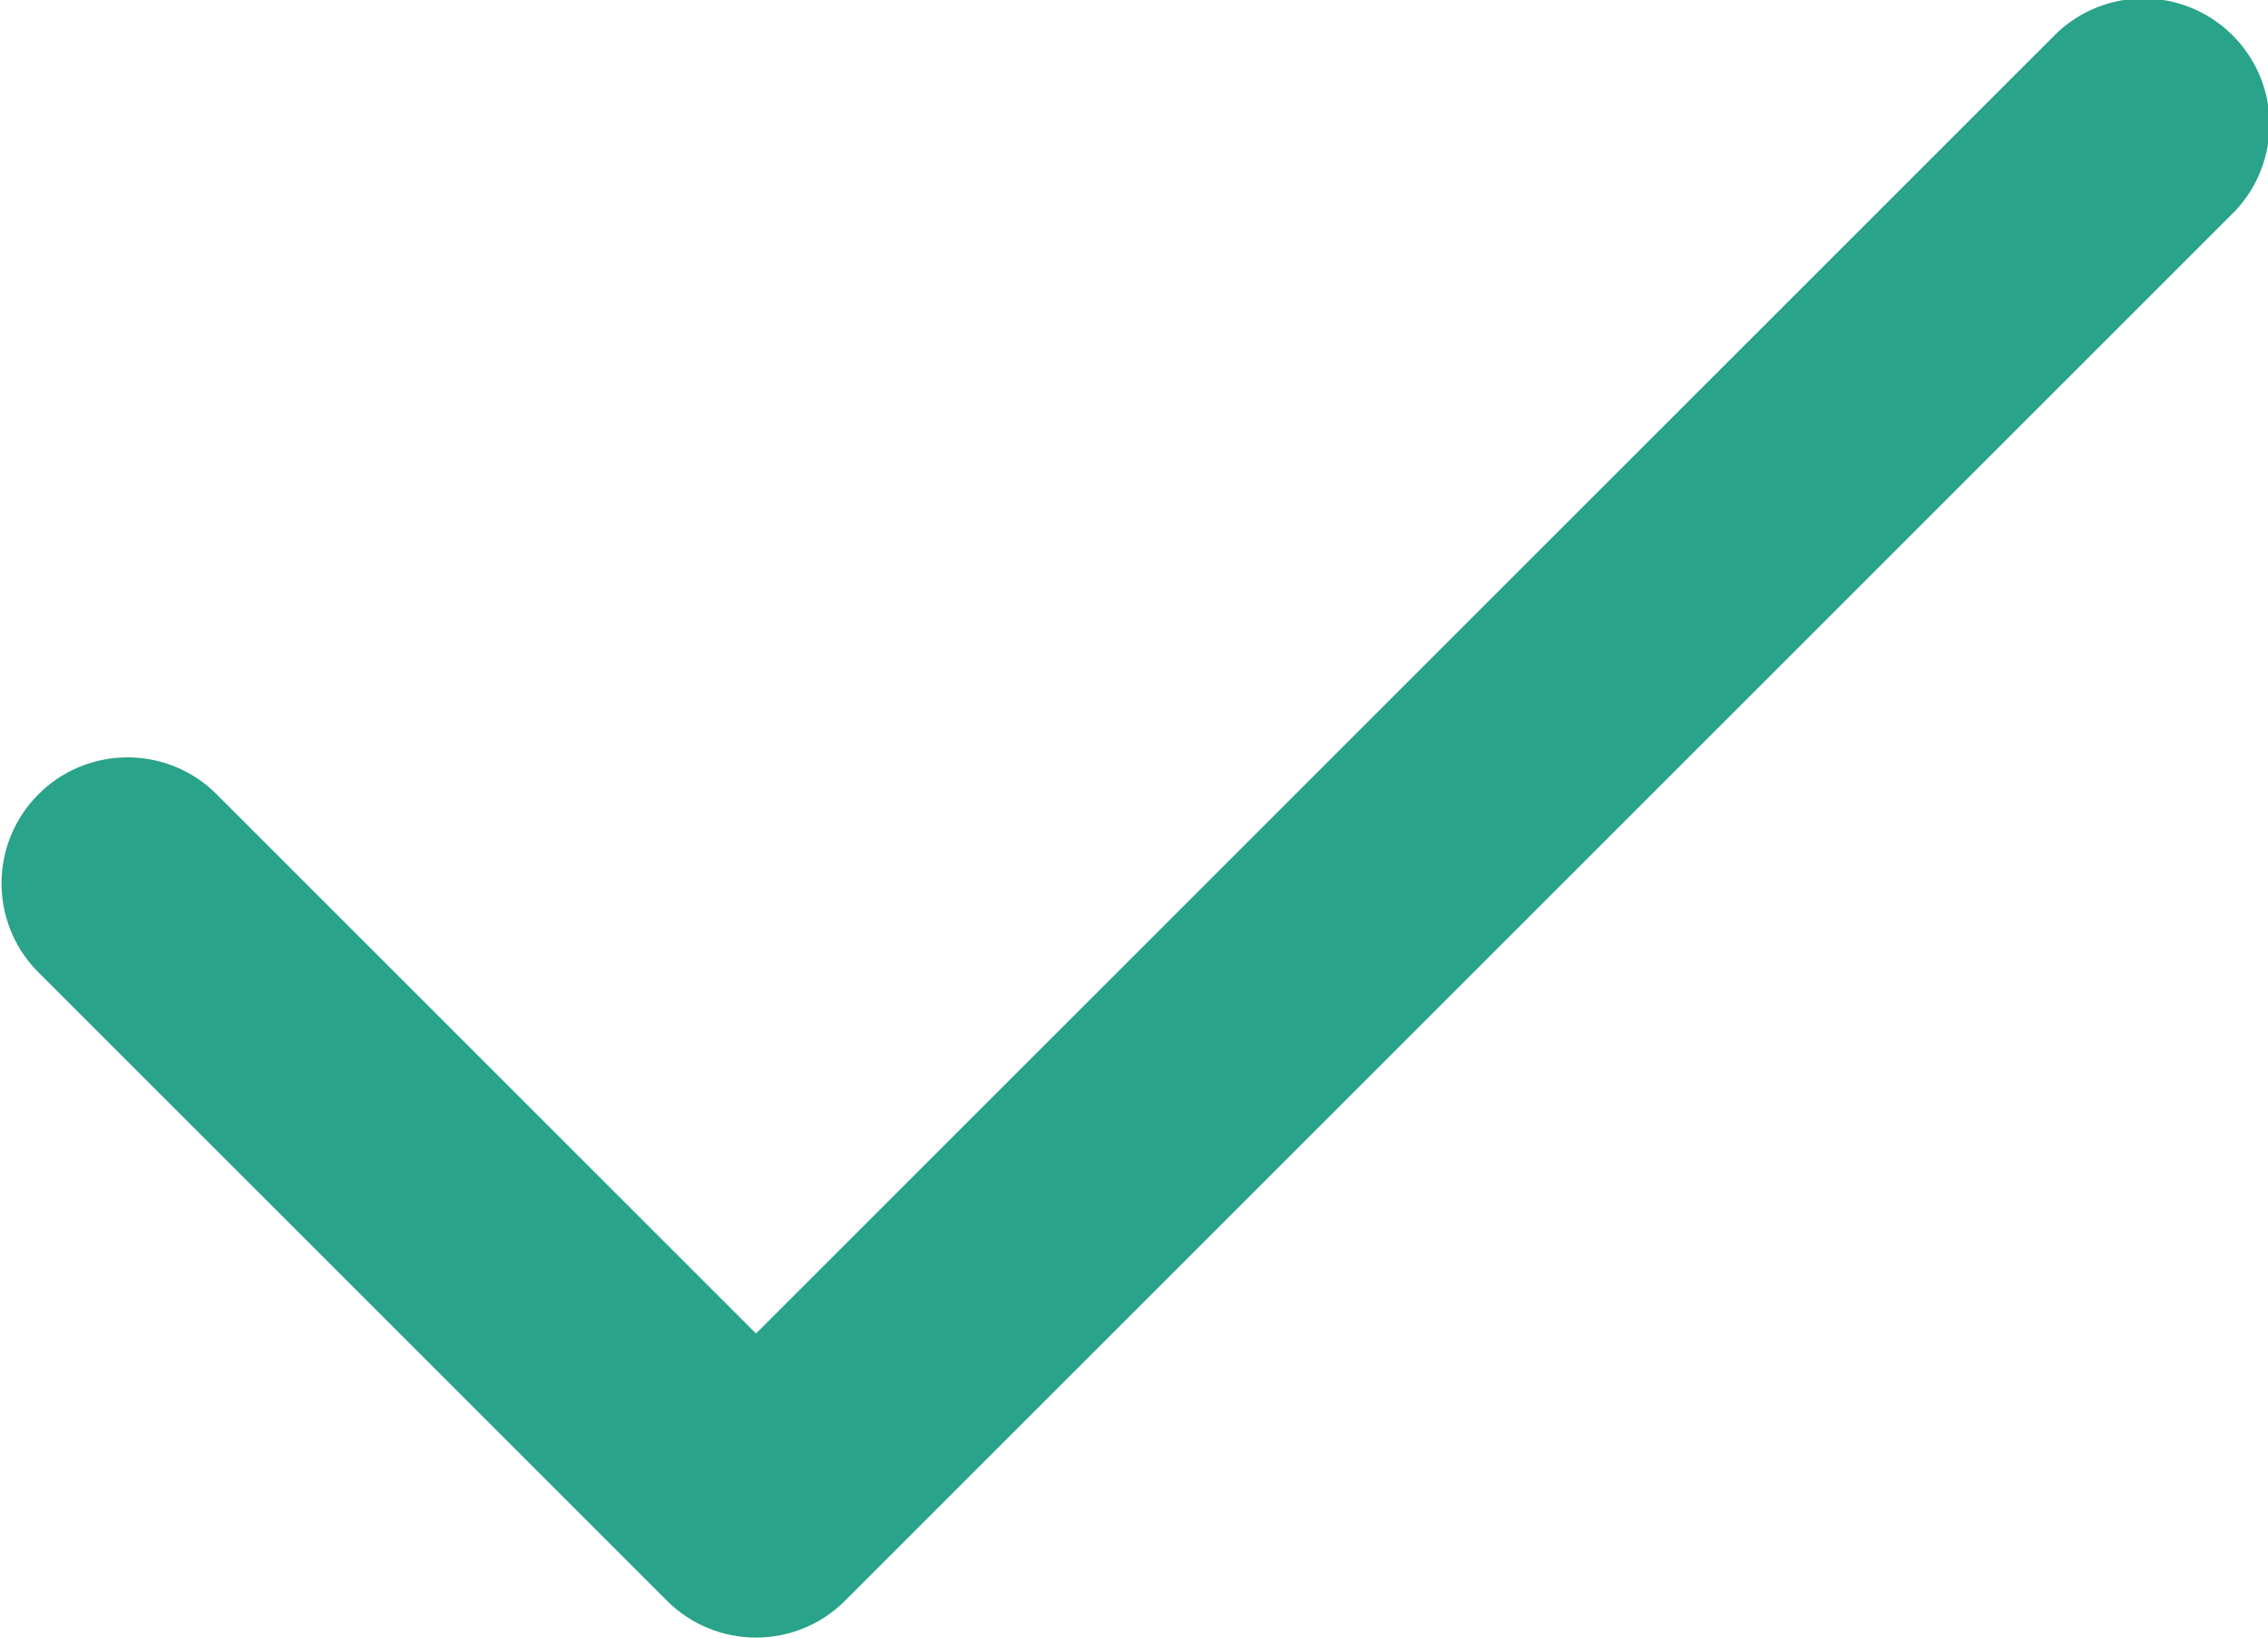
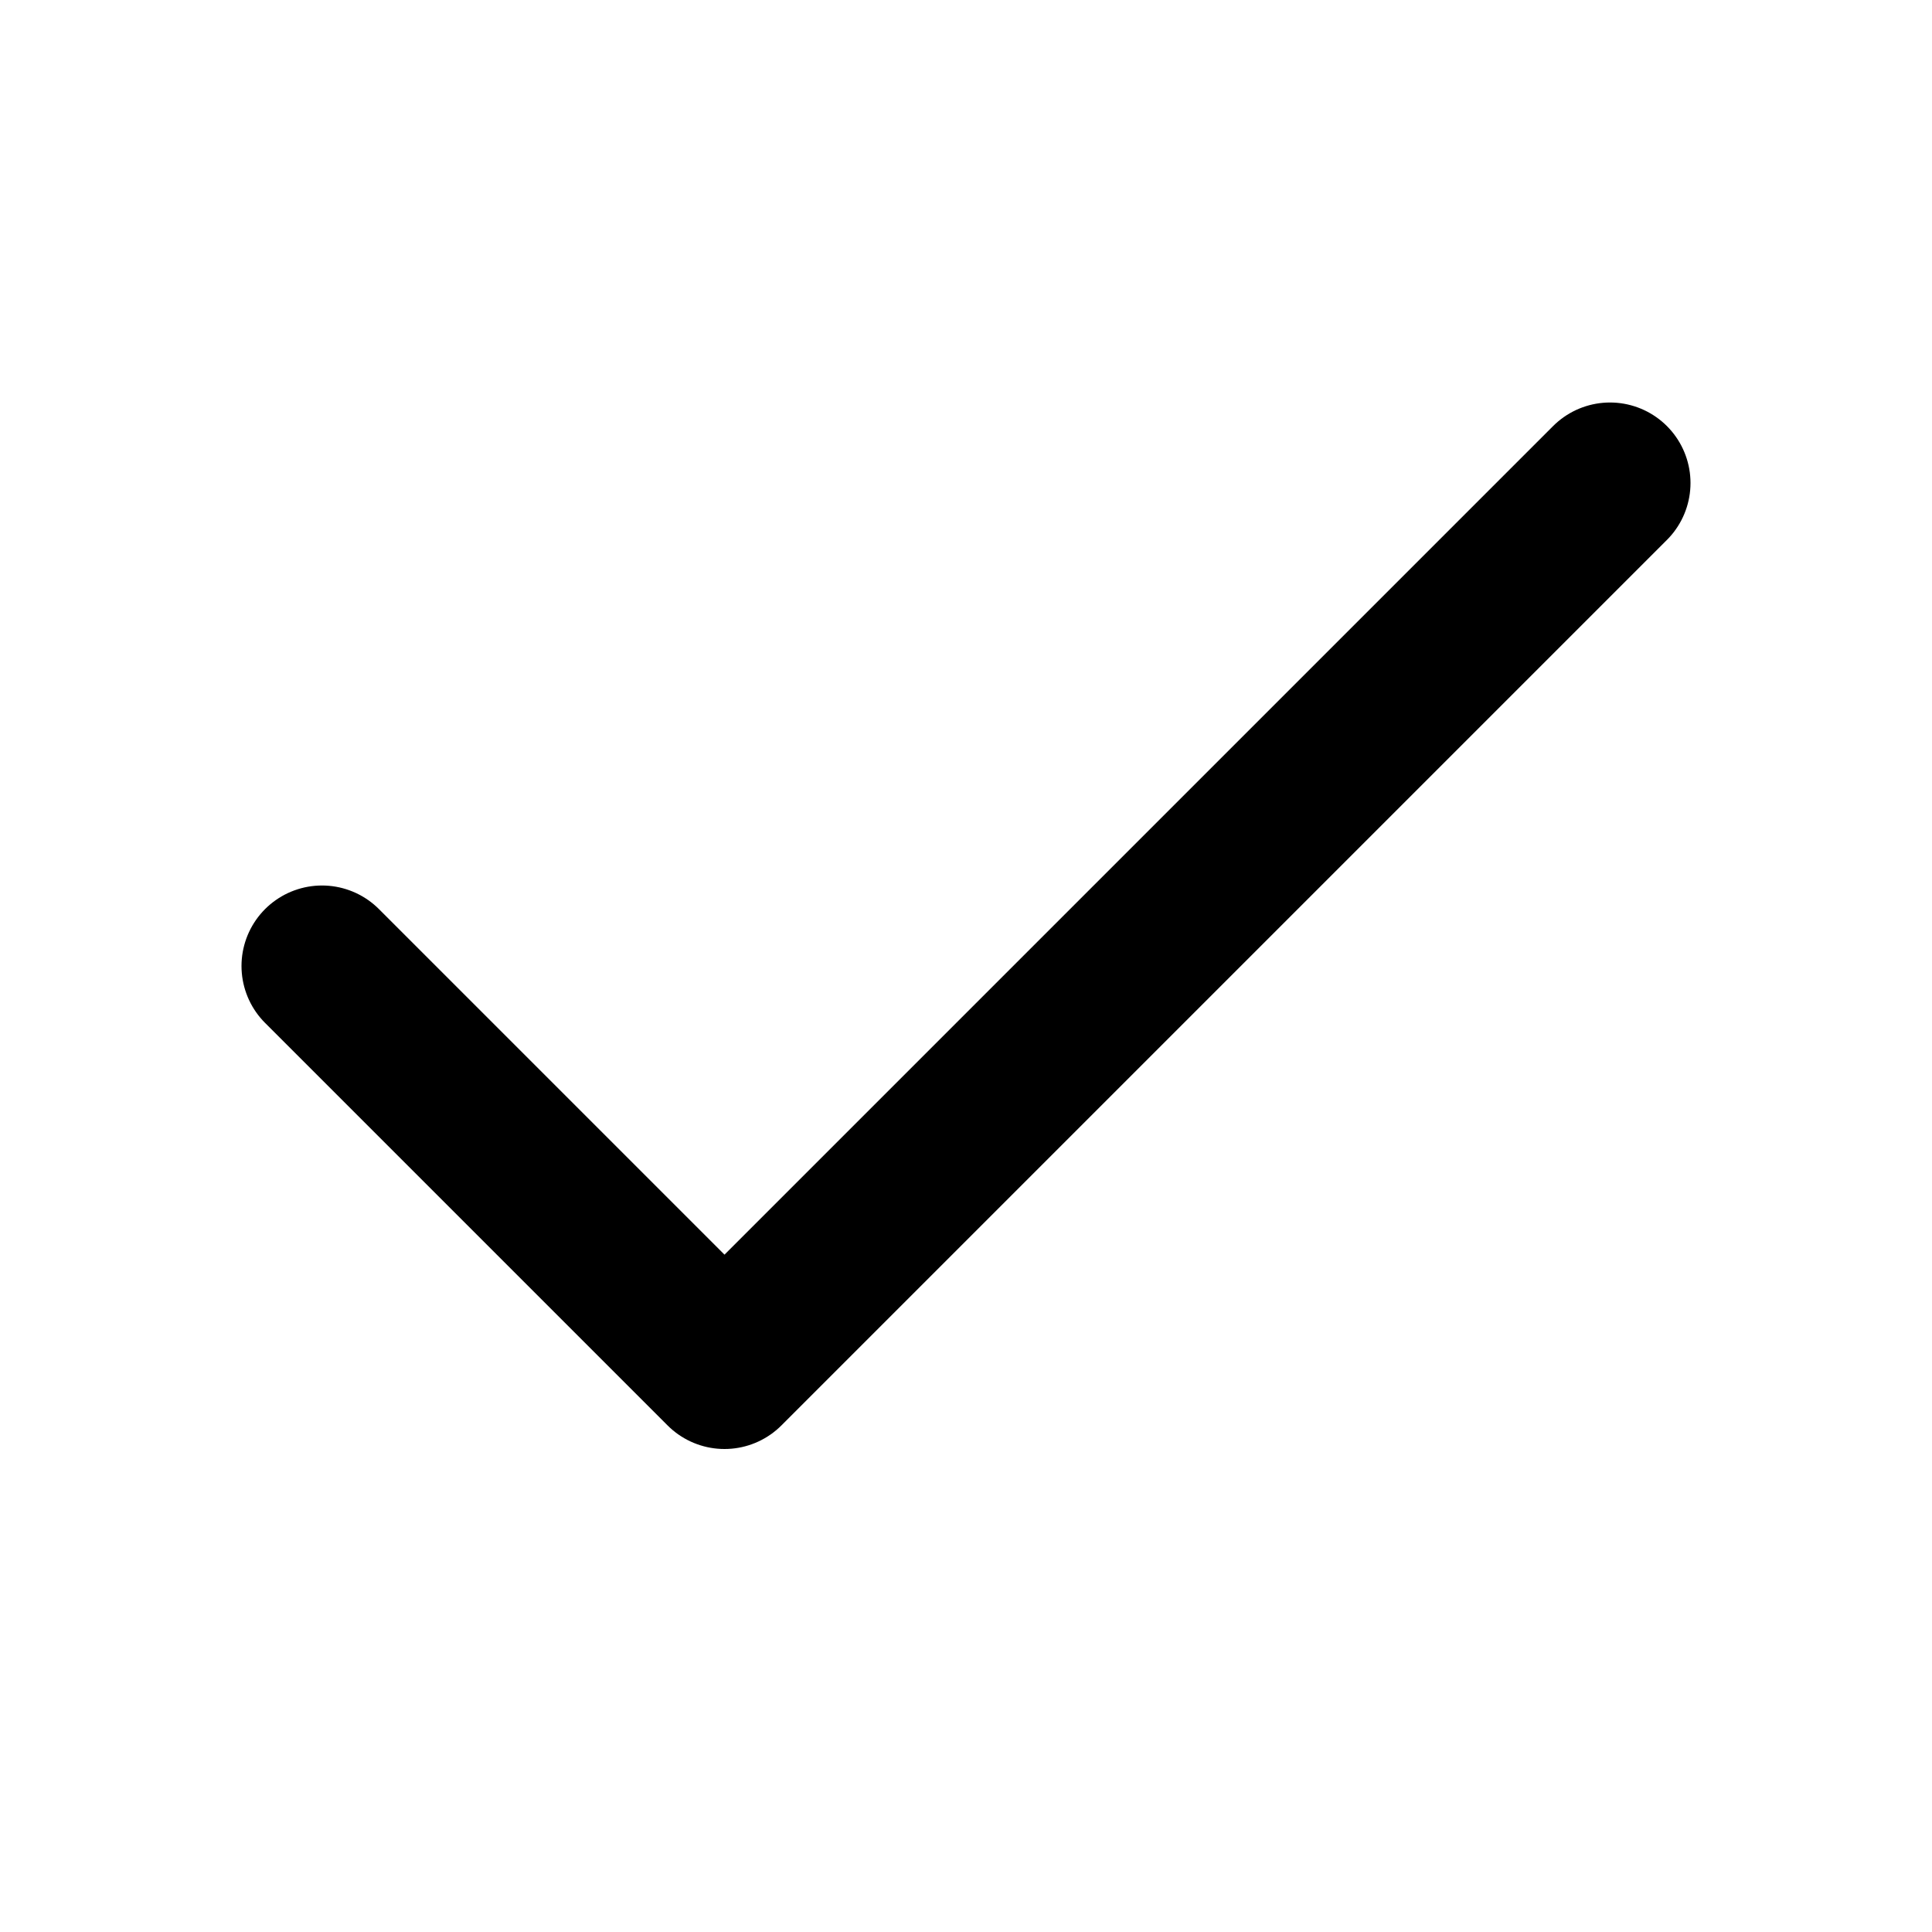
- <svg xmlns="http://www.w3.org/2000/svg" viewBox="0 0 18 13">
-   <path fill="#29A389" d="M1.707 6.293A1 1 0 0 0 .293 7.707l5 5a1 1 0 0 0 1.414 0l11-11A1 1 0 1 0 16.293.293L6 10.586 1.707 6.293z" />
+ <svg xmlns="http://www.w3.org/2000/svg" width="24" height="24" viewBox="0 0 24 24" fill="none" stroke="currentColor" stroke-width="2" stroke-linecap="round" stroke-linejoin="round" class="feather feather-check">
+   <polyline points="20 6 9 17 4 12" />
</svg>
